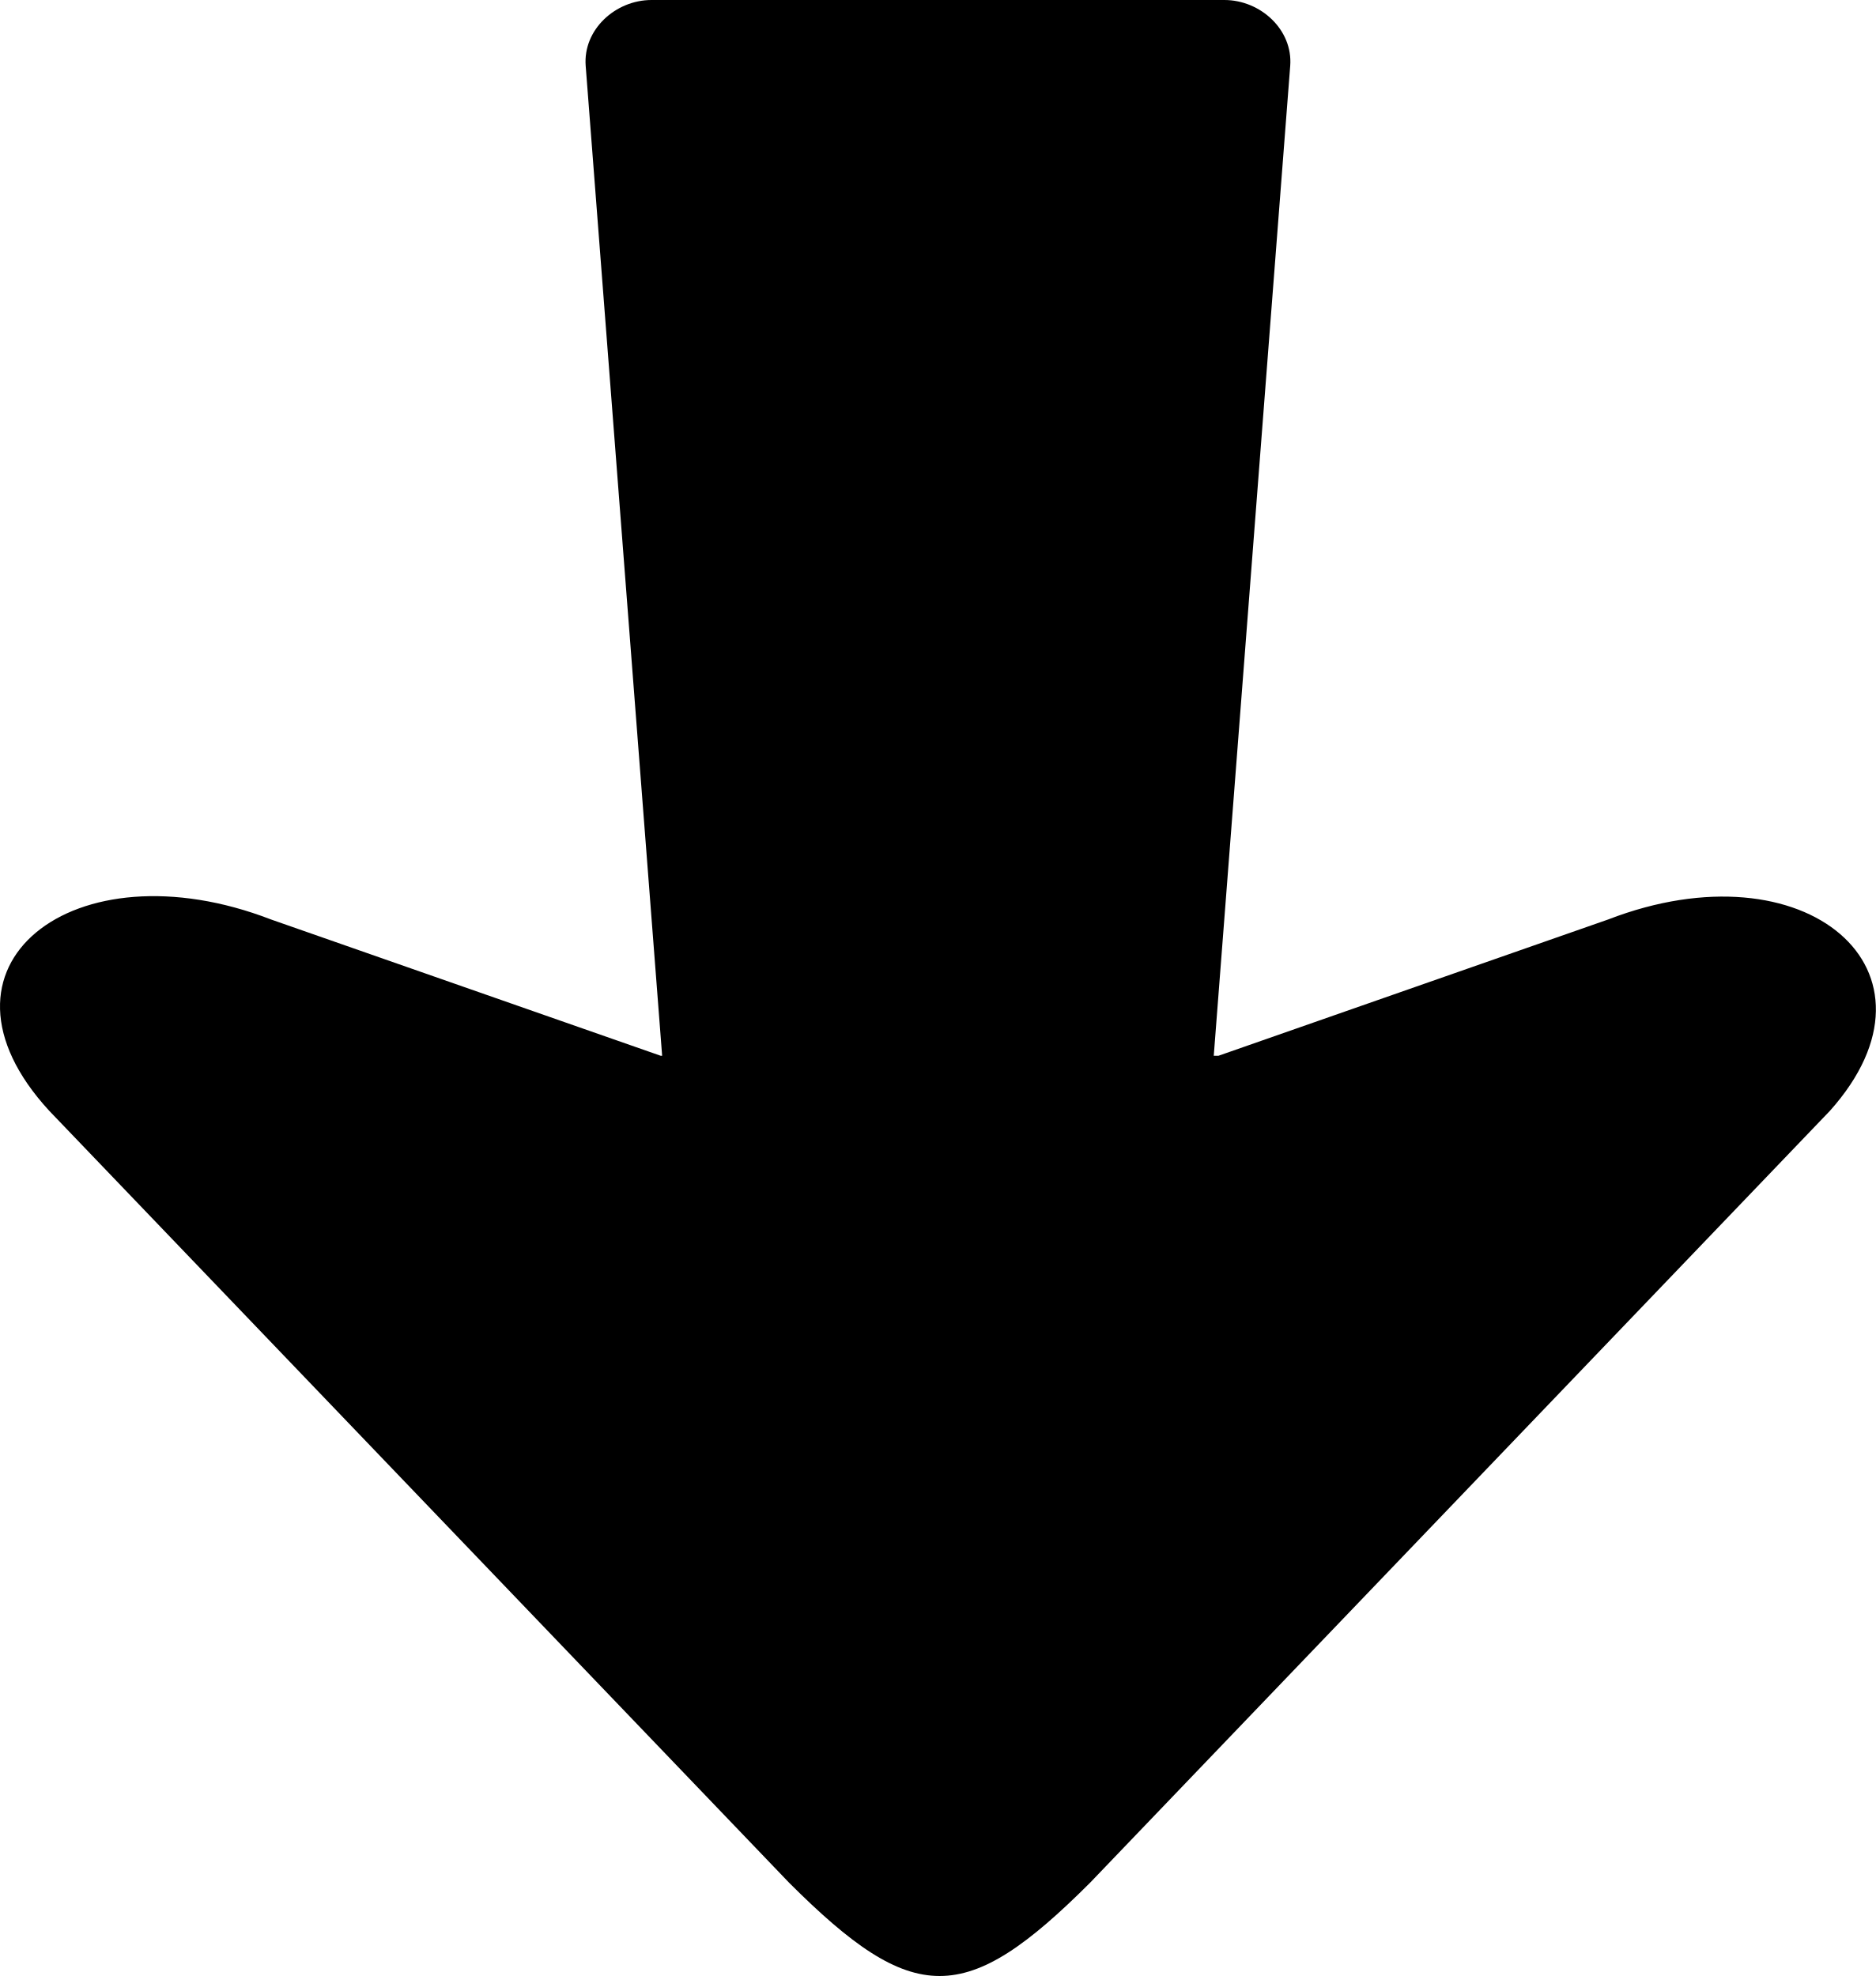
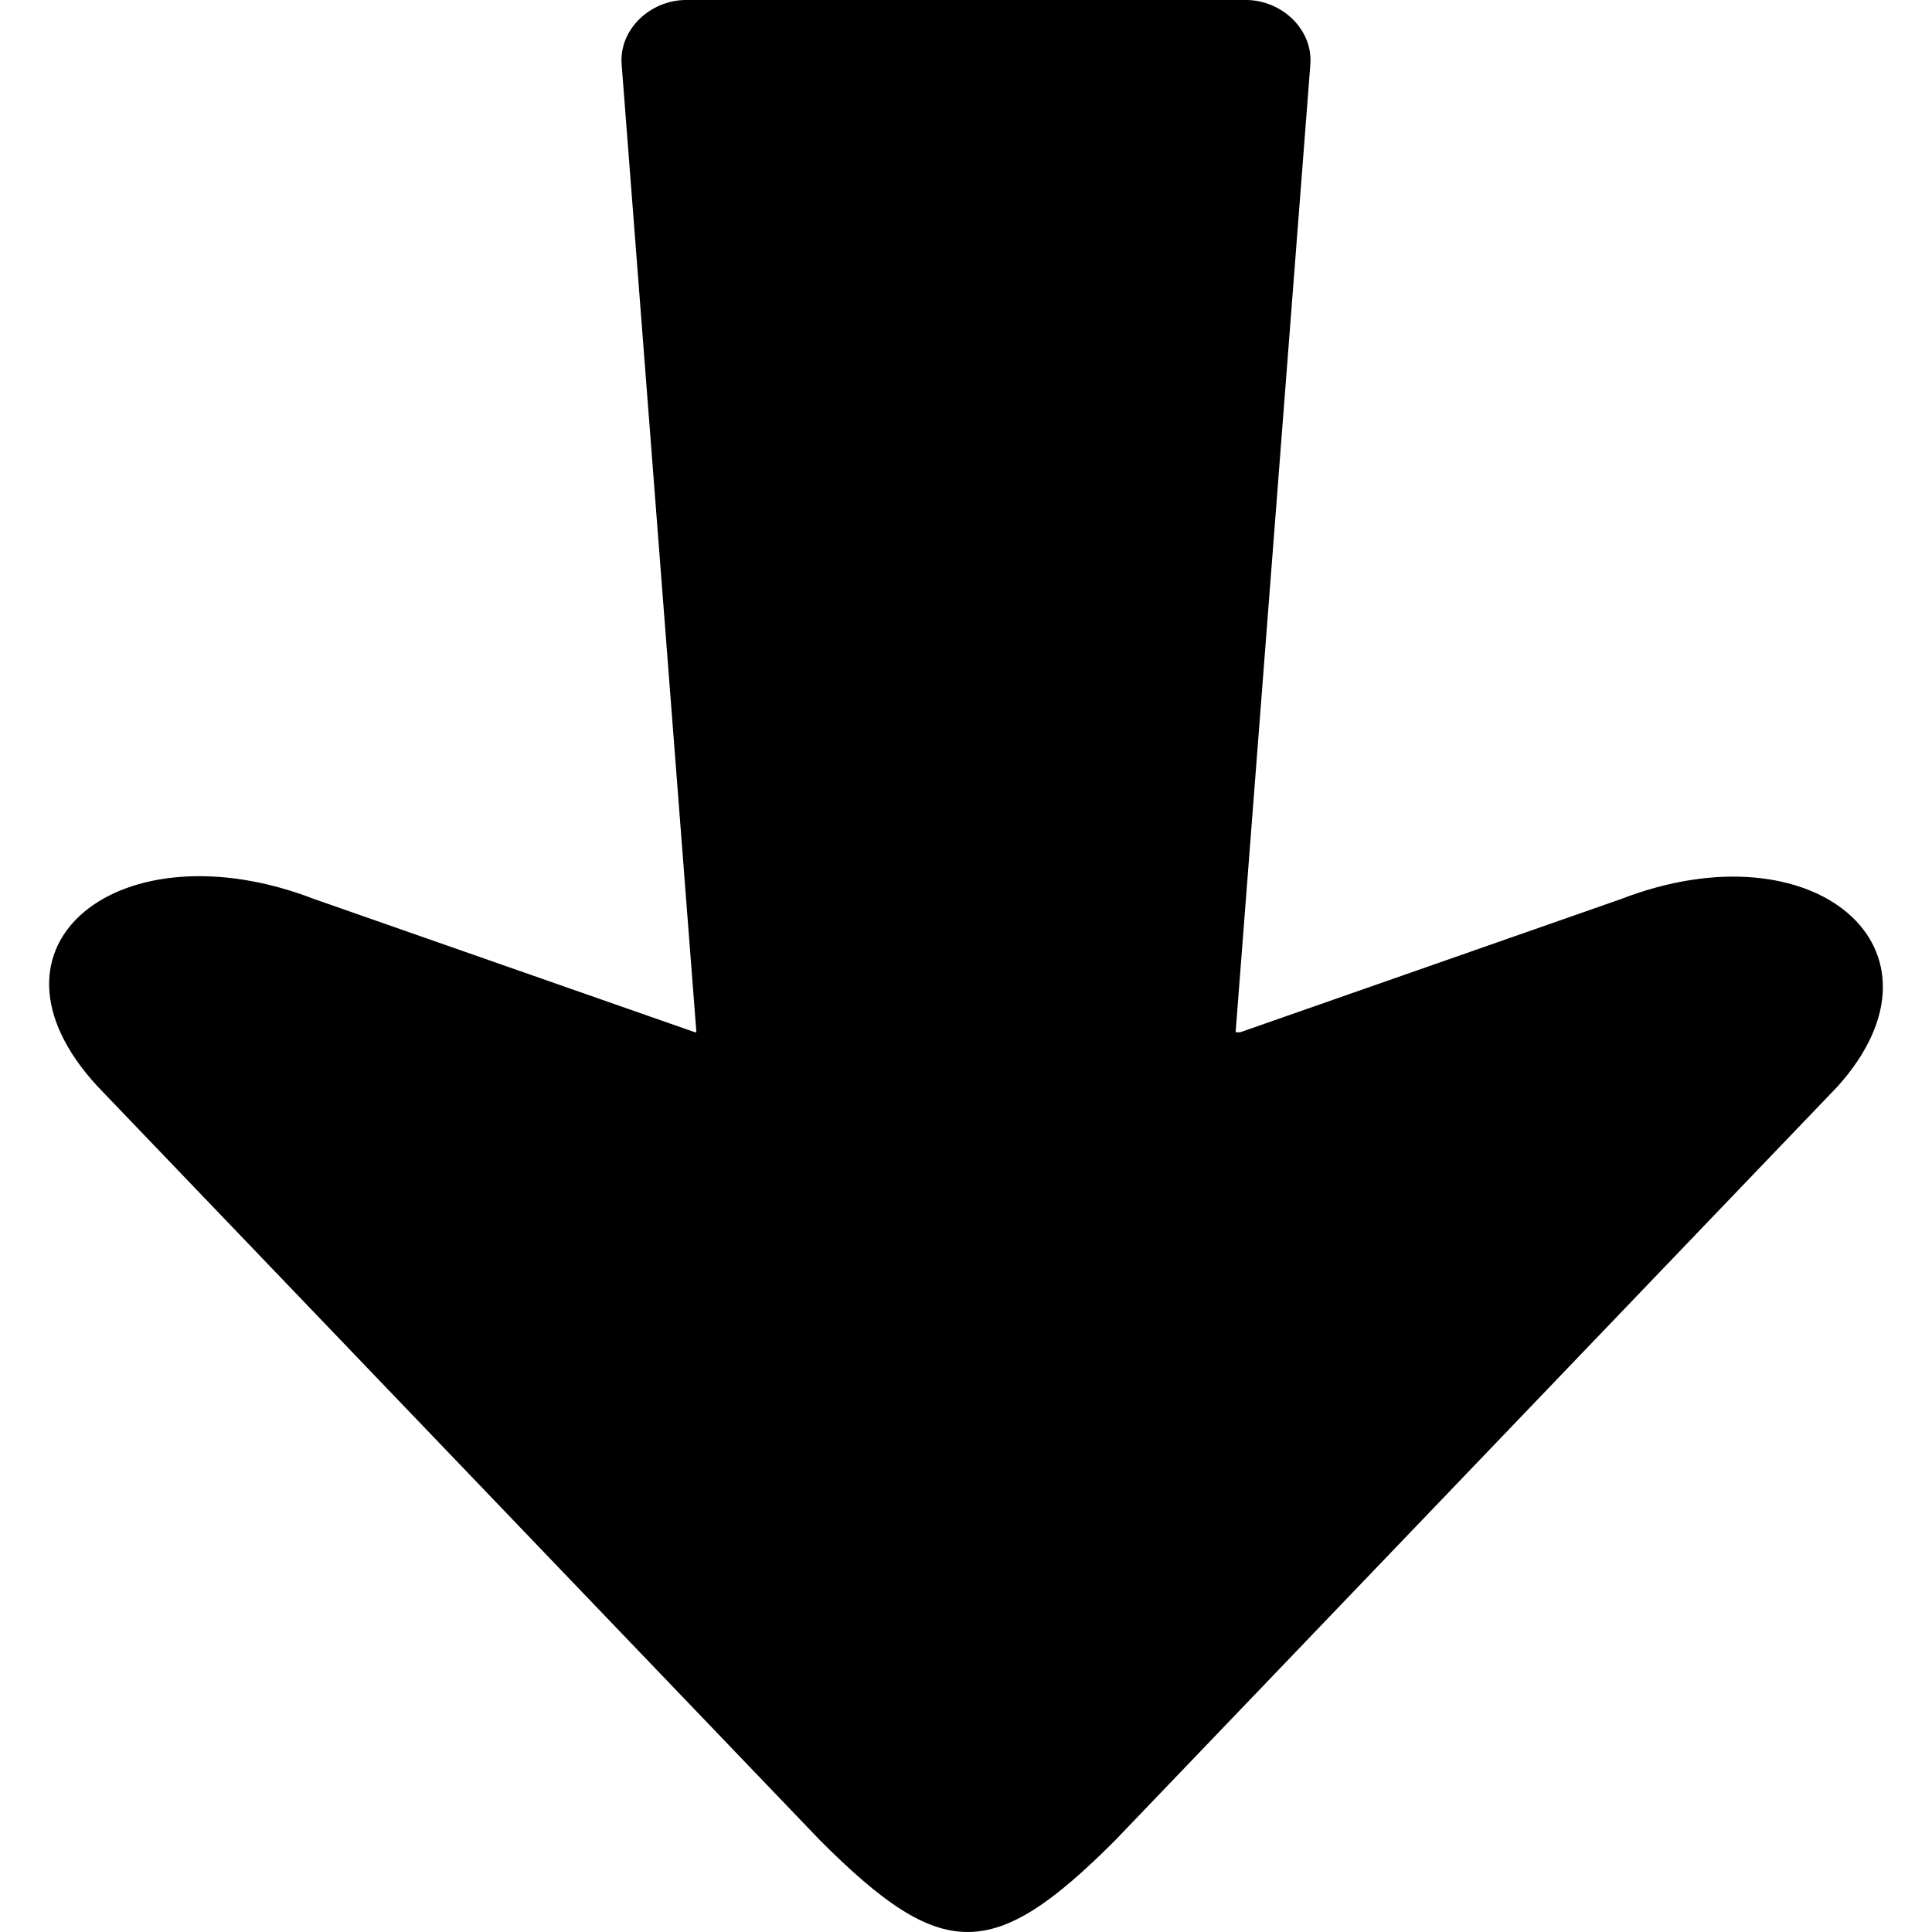
- <svg xmlns="http://www.w3.org/2000/svg" shape-rendering="geometricPrecision" text-rendering="geometricPrecision" image-rendering="optimizeQuality" fill-rule="evenodd" clip-rule="evenodd" viewBox="0 0 486 512.039">
-   <path fill="currentColor" d="M314.455 273.58l19.809-256.514C334.986 7.718 326.575 0 317.202 0H168.798c-9.373 0-17.784 7.705-17.062 17.066l19.809 256.514h-.369L70.209 238.26c-51.215-19.781-91.88 12.189-57.444 49.591l191.653 199.997c32.257 32.254 45.762 32.254 78.016 0l191.652-199.997c32.434-36.276-6.228-69.372-57.441-49.591l-100.969 35.32h-1.221z" />
+ <svg xmlns="http://www.w3.org/2000/svg" width="10" height="10" shape-rendering="geometricPrecision" text-rendering="geometricPrecision" image-rendering="optimizeQuality" fill-rule="evenodd" clip-rule="evenodd" viewBox="0 0 486 512.039">
+   <path d="M314.455 273.58l19.809-256.514C334.986 7.718 326.575 0 317.202 0H168.798c-9.373 0-17.784 7.705-17.062 17.066l19.809 256.514h-.369L70.209 238.26c-51.215-19.781-91.88 12.189-57.444 49.591l191.653 199.997c32.257 32.254 45.762 32.254 78.016 0l191.652-199.997c32.434-36.276-6.228-69.372-57.441-49.591l-100.969 35.32h-1.221z" />
</svg>
